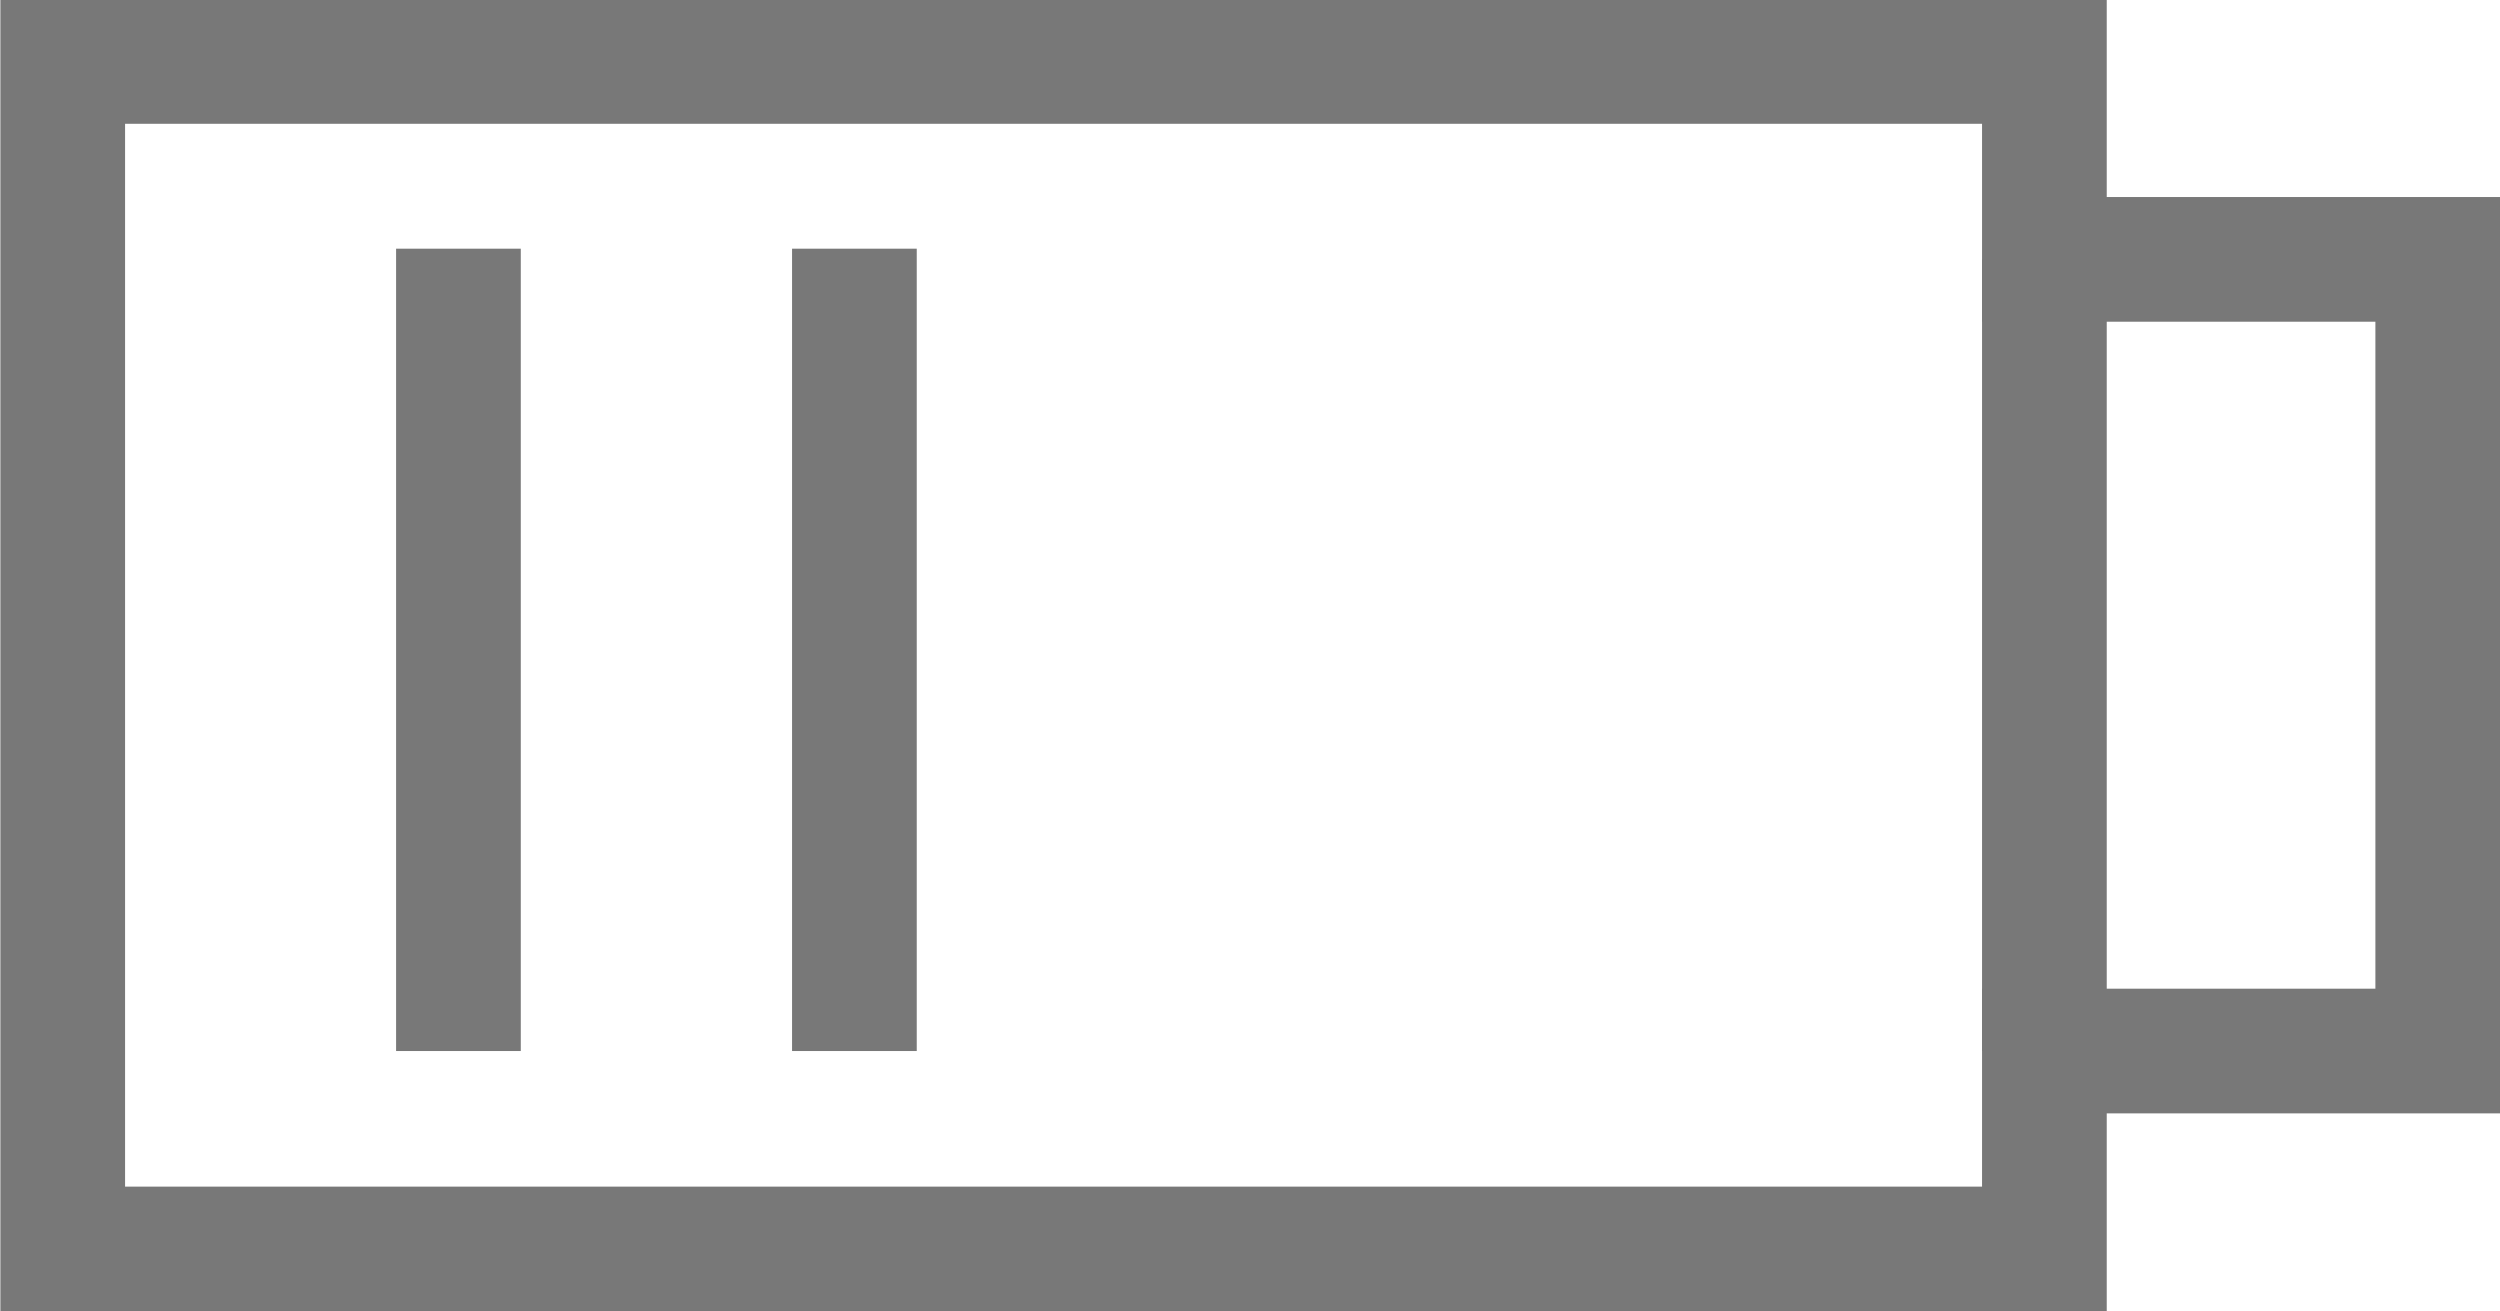
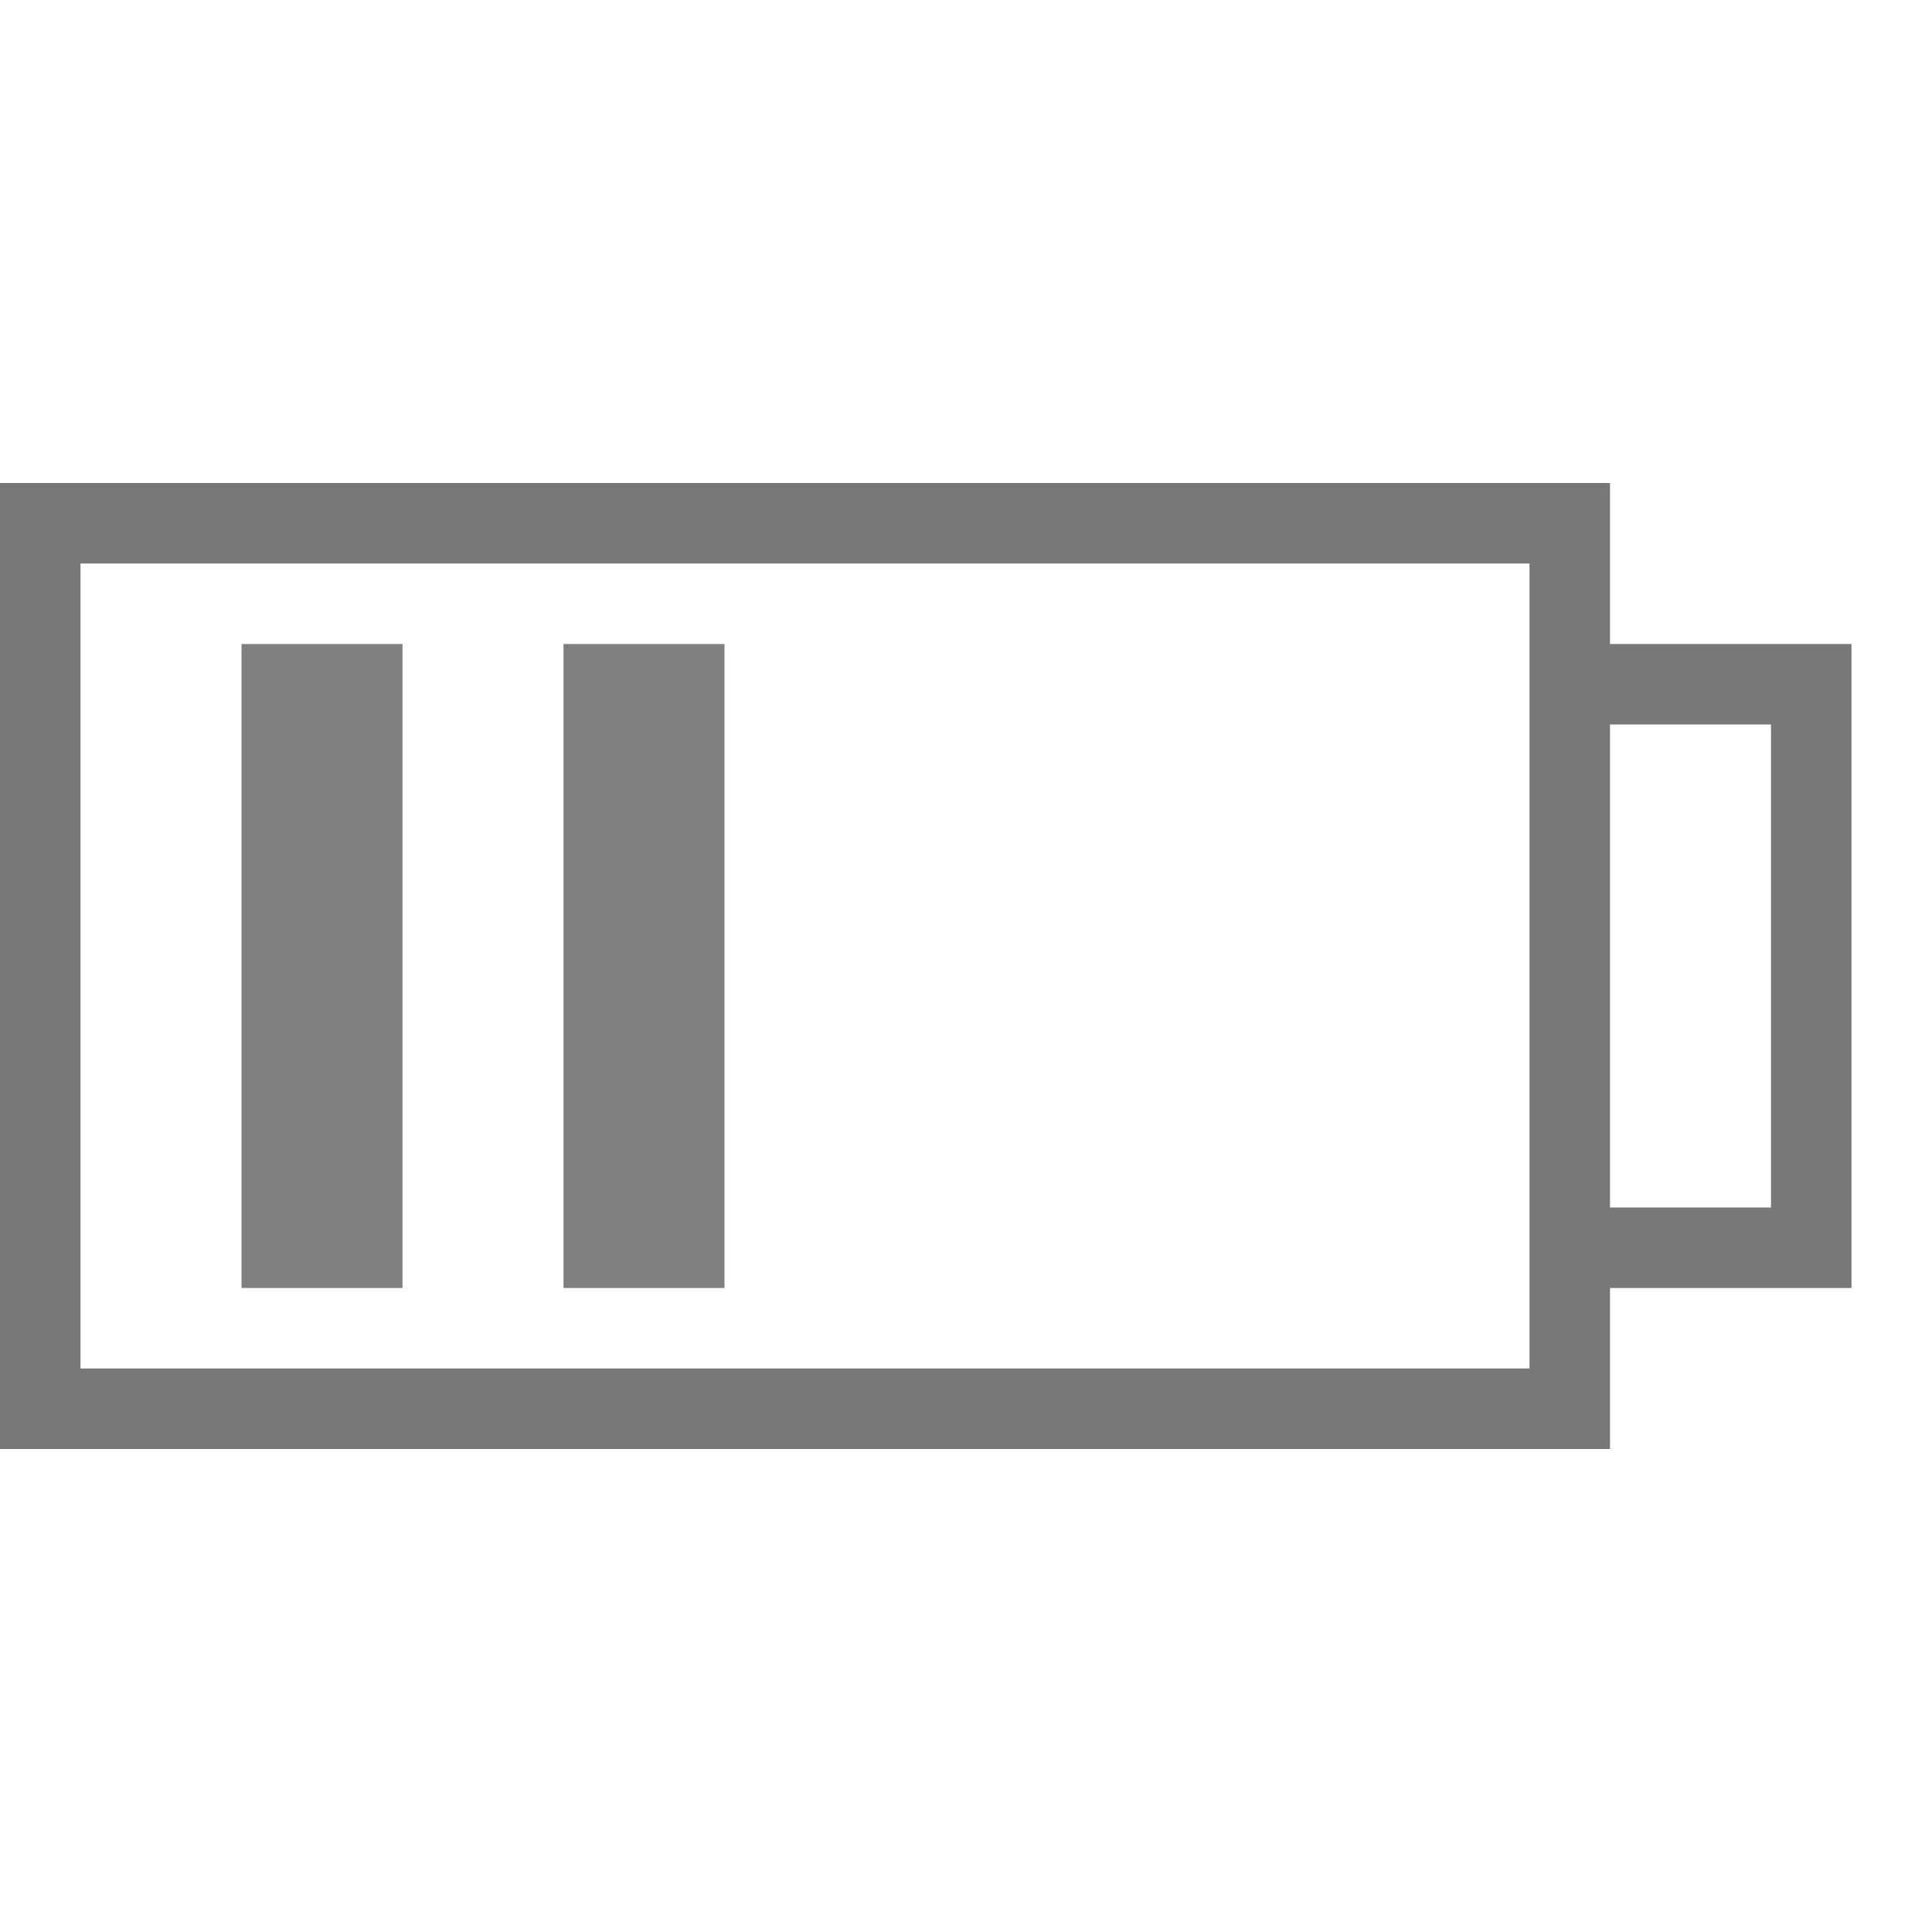
- <svg xmlns="http://www.w3.org/2000/svg" version="1.1" id="Layer_7" x="0px" y="0px" width="1403.5px" height="735.993px" viewBox="0 0 1403.5 735.993" enable-background="new 0 0 1403.5 735.993" xml:space="preserve">
+ <svg xmlns="http://www.w3.org/2000/svg" version="1.1" id="Layer_7" x="0px" y="0px" width="24" height="24" viewBox="0 0 24 24" enable-background="new 0 0 1403.5 735.993" xml:space="preserve">
  <defs id="defs223" />
-   <polyline fill="none" stroke="#22B14C" stroke-width="50" stroke-miterlimit="10" points="4119.783,1213.566 4793.578,1887.361   5467.373,1213.566 " id="polyline2" />
-   <g id="g130">
-     <g id="g110">
-       <g id="g84">
-         <g id="g42">
-           <polygon fill="none" stroke="#22B14C" stroke-width="10" stroke-miterlimit="10" points="3952.982,2681.131 3894.485,2681.131       3894.485,2250.554 3894.485,2115.055 3952.982,2115.055     " id="polygon4" />
-           <g id="g22">
-             <g id="g16">
-               <path fill="none" stroke="#22B14C" stroke-width="10" stroke-miterlimit="10" d="M3884.733,2250.659c-6.627,0-12-5.372-12-12        v-176c0-6.627,5.373-12,12-12h78c6.628,0,12,5.373,12,12v176c0,6.628-5.372,12-12,12" id="path6" />
-               <path fill="none" stroke="#22B14C" stroke-width="10" stroke-miterlimit="10" d="M3844.959,2172.409        c-12.012,0-21.75-9.737-21.75-21.75c0-12.012,9.738-21.75,21.75-21.75" id="path8" />
-               <rect x="3974.733" y="2108.159" fill="none" stroke="#22B14C" stroke-width="10" stroke-miterlimit="10" width="33.226" height="85" id="rect10" />
-               <rect x="3844.959" y="2108.159" fill="none" stroke="#22B14C" stroke-width="10" stroke-miterlimit="10" width="27.774" height="85" id="rect12" />
-               <rect x="4007.959" y="2127.326" fill="none" stroke="#22B14C" stroke-width="10" stroke-miterlimit="10" width="21" height="46.667" id="rect14" />
-             </g>
-             <line fill="none" stroke="#22B14C" stroke-width="10" stroke-miterlimit="10" x1="3884.733" y1="2250.659" x2="3894.485" y2="2250.659" id="line18" />
-             <line fill="none" stroke="#22B14C" stroke-width="10" stroke-miterlimit="10" x1="3962.733" y1="2250.659" x2="3952.982" y2="2250.659" id="line20" />
-           </g>
-           <g id="g40">
-             <g id="g34">
-               <path fill="none" stroke="#22B14C" stroke-width="10" stroke-miterlimit="10" d="M3884.733,2545.525c-6.628,0-12,5.372-12,12        v176.001c0,6.626,5.373,11.999,11.999,11.999h78c6.628,0,12.001-5.373,12-12l0.001-176c0-6.628-5.372-12-12-12" id="path24" />
-               <path fill="none" stroke="#22B14C" stroke-width="10" stroke-miterlimit="10" d="M3844.959,2623.775        c-12.013,0-21.75,9.737-21.75,21.75s9.737,21.75,21.75,21.75" id="path26" />
-               <rect x="3974.733" y="2603.026" fill="none" stroke="#22B14C" stroke-width="10" stroke-miterlimit="10" width="33.225" height="84.999" id="rect28" />
-               <rect x="3844.959" y="2603.026" fill="none" stroke="#22B14C" stroke-width="10" stroke-miterlimit="10" width="27.774" height="85" id="rect30" />
-               <rect x="4007.959" y="2622.192" fill="none" stroke="#22B14C" stroke-width="10" stroke-miterlimit="10" width="20.999" height="46.666" id="rect32" />
-             </g>
-             <line fill="none" stroke="#22B14C" stroke-width="10" stroke-miterlimit="10" x1="3884.733" y1="2545.525" x2="3894.485" y2="2545.525" id="line36" />
-             <line fill="none" stroke="#22B14C" stroke-width="10" stroke-miterlimit="10" x1="3962.733" y1="2545.525" x2="3952.981" y2="2545.525" id="line38" />
-           </g>
-         </g>
-         <g id="g82">
-           <polygon fill="none" stroke="#22B14C" stroke-width="10" stroke-miterlimit="10" points="4411.763,2681.131 4470.26,2681.131       4470.26,2250.554 4470.26,2115.055 4411.763,2115.055     " id="polygon44" />
-           <g id="g62">
-             <g id="g56">
-               <path fill="none" stroke="#22B14C" stroke-width="10" stroke-miterlimit="10" d="M4480.011,2250.659c6.628,0,12-5.372,12-12        v-176c0-6.627-5.372-12-12-12h-78c-6.627,0-12,5.373-12,12v176c0,6.628,5.373,12,12,12" id="path46" />
-               <path fill="none" stroke="#22B14C" stroke-width="10" stroke-miterlimit="10" d="M4519.785,2172.409        c12.013,0,21.75-9.737,21.75-21.75c0-12.012-9.737-21.75-21.75-21.75" id="path48" />
-               <rect x="4356.785" y="2108.159" fill="none" stroke="#22B14C" stroke-width="10" stroke-miterlimit="10" width="33.226" height="85" id="rect50" />
-               <rect x="4492.011" y="2108.159" fill="none" stroke="#22B14C" stroke-width="10" stroke-miterlimit="10" width="27.774" height="85" id="rect52" />
-               <rect x="4335.785" y="2127.326" fill="none" stroke="#22B14C" stroke-width="10" stroke-miterlimit="10" width="21" height="46.667" id="rect54" />
-             </g>
-             <line fill="none" stroke="#22B14C" stroke-width="10" stroke-miterlimit="10" x1="4480.011" y1="2250.659" x2="4470.26" y2="2250.659" id="line58" />
-             <line fill="none" stroke="#22B14C" stroke-width="10" stroke-miterlimit="10" x1="4402.011" y1="2250.659" x2="4411.763" y2="2250.659" id="line60" />
-           </g>
-           <g id="g80">
-             <g id="g74">
-               <path fill="none" stroke="#22B14C" stroke-width="10" stroke-miterlimit="10" d="M4480.011,2545.525c6.628,0,12,5.372,12,12        v176.001c0,6.626-5.373,11.999-11.999,11.999h-78c-6.628,0-12.001-5.373-12-12l-0.001-176c0-6.628,5.372-12,12-12" id="path64" />
-               <path fill="none" stroke="#22B14C" stroke-width="10" stroke-miterlimit="10" d="M4519.785,2623.775        c12.013,0,21.75,9.737,21.75,21.75s-9.737,21.75-21.75,21.75" id="path66" />
-               <rect x="4356.786" y="2603.026" fill="none" stroke="#22B14C" stroke-width="10" stroke-miterlimit="10" width="33.225" height="84.999" id="rect68" />
-               <rect x="4492.011" y="2603.026" fill="none" stroke="#22B14C" stroke-width="10" stroke-miterlimit="10" width="27.774" height="85" id="rect70" />
-               <rect x="4335.786" y="2622.192" fill="none" stroke="#22B14C" stroke-width="10" stroke-miterlimit="10" width="20.999" height="46.666" id="rect72" />
-             </g>
-             <line fill="none" stroke="#22B14C" stroke-width="10" stroke-miterlimit="10" x1="4480.011" y1="2545.525" x2="4470.259" y2="2545.525" id="line76" />
-             <line fill="none" stroke="#22B14C" stroke-width="10" stroke-miterlimit="10" x1="4402.011" y1="2545.525" x2="4411.763" y2="2545.525" id="line78" />
-           </g>
-         </g>
-       </g>
-       <g id="g90">
-         <path fill="none" stroke="#22B14C" stroke-width="10" stroke-miterlimit="10" d="M4242.775,2668.992h-125.379h-7.339     c-83.743-66.512-134.62-154.018-134.62-249.899c0-95.887,66.154-183.388,149.897-249.899l1.222,0.415h94.831" id="path86" />
-         <path fill="none" stroke="#22B14C" stroke-width="10" stroke-miterlimit="10" d="M4121.969,2668.992h125.38h7.338     c83.743-66.512,134.62-154.018,134.62-249.899c0-95.887-66.154-183.388-149.896-249.899l-1.223,0.415h-94.831" id="path88" />
-       </g>
-       <g id="g96">
-         <path fill="none" stroke="#22B14C" stroke-width="10" stroke-miterlimit="10" d="M4110.928,2665.883     c-22.852-60.268-37.041-144.442-37.041-237.578c0-103.055,32.648-195.136,59.905-256.002" id="path92" />
-         <path fill="none" stroke="#22B14C" stroke-width="10" stroke-miterlimit="10" d="M4251.606,2665.883     c22.851-60.268,37.04-144.442,37.04-237.578c0-103.055-32.647-195.136-59.904-256.002" id="path94" />
-       </g>
-       <g id="g102">
-         <line fill="none" stroke="#22B14C" stroke-width="10" stroke-miterlimit="10" x1="3981.04" y1="2350.093" x2="3954.087" y2="2350.093" id="line98" />
-         <line fill="none" stroke="#22B14C" stroke-width="10" stroke-miterlimit="10" x1="3981.04" y1="2446.093" x2="3954.087" y2="2446.093" id="line100" />
-       </g>
-       <g id="g108">
-         <line fill="none" stroke="#22B14C" stroke-width="10" stroke-miterlimit="10" x1="4388.101" y1="2350.093" x2="4412.869" y2="2350.093" id="line104" />
-         <line fill="none" stroke="#22B14C" stroke-width="10" stroke-miterlimit="10" x1="4388.101" y1="2446.093" x2="4412.869" y2="2446.093" id="line106" />
-       </g>
-     </g>
-     <g id="g116">
-       <path fill="none" stroke="#22B14C" stroke-width="10" stroke-miterlimit="10" d="M4103.399,2256.69    c15.268,33.166,24.803,71.458,26.641,112.51c2.965,66.216-14.657,127.071-45.544,171.935" id="path112" />
-       <path fill="none" stroke="#22B14C" stroke-width="10" stroke-miterlimit="10" d="M4261.346,2256.69    c-15.268,33.166-24.803,71.458-26.641,112.51c-2.965,66.216,14.657,127.071,45.544,171.935" id="path114" />
-     </g>
-     <g id="g122">
-       <line fill="none" stroke="#22B14C" stroke-width="10" stroke-miterlimit="10" x1="4082.621" y1="2344.675" x2="4005.432" y2="2309.899" id="line118" />
-       <line fill="none" stroke="#22B14C" stroke-width="10" stroke-miterlimit="10" x1="4282.124" y1="2344.675" x2="4359.313" y2="2309.899" id="line120" />
-     </g>
-     <g id="g128">
-       <line fill="none" stroke="#22B14C" stroke-width="10" stroke-miterlimit="10" x1="4282.123" y1="2512.899" x2="4359.313" y2="2547.675" id="line124" />
-       <line fill="none" stroke="#22B14C" stroke-width="10" stroke-miterlimit="10" x1="4082.62" y1="2512.899" x2="4005.432" y2="2547.675" id="line126" />
-     </g>
-   </g>
-   <path fill="none" stroke="#22B14C" stroke-width="15" stroke-miterlimit="10" d="M3529.014,1868.478v-190.361  c0-59.543,48.266-107.813,107.816-107.813h92.834c59.54,0,107.812,48.27,107.812,107.813v190.361H3529.014z" id="path132" />
-   <path fill="none" stroke="#22B14C" stroke-width="15" stroke-miterlimit="10" d="M3529.014,1678.116l-121.866-597.123  c-9.828-32.506,8.557-66.826,41.063-76.652c32.507-9.829,66.825,8.558,76.653,41.064l165.101,524.898" id="path134" />
-   <line fill="none" stroke="#22B14C" stroke-width="15" stroke-miterlimit="10" x1="3415.13" y1="1117.49" x2="2631.297" y2="1447.728" id="line136" />
-   <line fill="none" stroke="#22B14C" stroke-width="15" stroke-miterlimit="10" x1="2612.261" y1="1373.683" x2="3377.439" y2="1050.176" id="line138" />
-   <line fill="none" stroke="#22B14C" stroke-width="15" stroke-miterlimit="10" x1="3337.048" y1="999.179" x2="2555.368" y2="1329.66" id="line140" />
-   <line fill="none" stroke="#22B14C" stroke-width="15" stroke-miterlimit="10" x1="2513.45" y1="1303.421" x2="3321.279" y2="961.884" id="line142" />
-   <rect x="2480.667" y="1750.296" fill="none" stroke="#22B14C" stroke-width="15" stroke-miterlimit="10" width="133" height="200.989" id="rect144" />
-   <path fill="none" stroke="#22B14C" stroke-width="15" stroke-miterlimit="10" d="M3538.411,1088.473l205.426-24.232  c6.768,4.371,14.822,6.919,23.477,6.919c23.934,0,43.334-19.401,43.334-43.334c0-23.932-19.4-43.333-43.334-43.333  c-16.448,0-30.756,9.165-38.096,22.667l-135.556,1.557" id="path146" />
-   <path fill="none" stroke="#22B14C" stroke-width="15" stroke-miterlimit="10" d="M2526.536,1354.003  c0,16.678-13.521,30.198-30.201,30.198c-16.675,0-30.196-13.521-30.196-30.198s13.521-30.198,30.196-30.198  C2513.015,1323.805,2526.536,1337.325,2526.536,1354.003z" id="path148" />
-   <circle fill="none" stroke="#22B14C" stroke-width="15" stroke-miterlimit="10" cx="3767.981" cy="1027.329" r="13.59" id="circle150" />
-   <rect x="2500.667" y="1524.159" fill="none" stroke="#22B14C" stroke-width="15" stroke-miterlimit="10" width="93.846" height="226.137" id="rect152" />
-   <rect x="2594.513" y="1593.159" fill="none" stroke="#22B14C" stroke-width="15" stroke-miterlimit="10" width="61.154" height="94" id="rect154" />
-   <rect x="2480.667" y="1593.159" fill="none" stroke="#22B14C" stroke-width="15" stroke-miterlimit="10" width="21.341" height="94" id="rect156" />
-   <path fill="none" stroke="#22B14C" stroke-width="15" stroke-miterlimit="10" d="M2597.663,1362.281l0.006-0.003l-100.096-71.51  l-74.812,52.436l62.733,93.831v86.224h117.32v-31.363c20.543-13.541,34.107-36.806,34.107-63.248  C2636.923,1400.049,2621.063,1375.162,2597.663,1362.281z" id="path158" />
-   <line fill="none" stroke="#22B14C" stroke-width="15" stroke-miterlimit="10" x1="3804.722" y1="1037.845" x2="3957.95" y2="1627.228" id="line160" />
-   <line fill="none" stroke="#22B14C" stroke-width="15" stroke-miterlimit="10" x1="3761.083" y1="1070.71" x2="3907.849" y2="1638.228" id="line162" />
-   <circle fill="none" stroke="#22B14C" stroke-width="15" stroke-miterlimit="10" cx="3936.048" cy="1647.917" r="30.199" id="circle164" />
-   <line fill="none" stroke="#22B14C" stroke-width="15" stroke-miterlimit="10" x1="3901.359" y1="1617.72" x2="3810.647" y2="1606.955" id="line166" />
-   <line fill="none" stroke="#22B14C" stroke-width="15" stroke-miterlimit="10" x1="3928.667" y1="1678.116" x2="3836.466" y2="1713.159" id="line168" />
-   <path fill="none" stroke="#22B14C" stroke-width="15" stroke-miterlimit="10" d="M3579.311,960.496l-226.253-25.919  c-11.031-1.264-21.777,4.076-27.434,13.635c-5.654,9.557-5.161,21.545,1.26,30.605l73.429,103.644  c6.481,9.148,17.561,13.371,28.119,11.406c2.593-0.482,5.157-1.34,7.614-2.588l152.82-77.724  c11.074-5.632,17.146-17.856,14.942-30.082C3601.606,971.248,3591.651,961.911,3579.311,960.496z" id="path170" />
-   <circle fill="none" stroke="#22B14C" stroke-width="15" stroke-miterlimit="10" cx="3351.667" cy="963.57" r="13.59" id="circle172" />
-   <circle fill="none" stroke="#22B14C" stroke-width="15" stroke-miterlimit="10" cx="3573.665" cy="989.104" r="13.59" id="circle174" />
-   <circle fill="none" stroke="#22B14C" stroke-width="15" stroke-miterlimit="10" cx="3424.076" cy="1064.225" r="13.589" id="circle176" />
-   <rect x="2428.667" y="1807.159" fill="none" stroke="#22B14C" stroke-width="15" stroke-miterlimit="10" width="52" height="86" id="rect178" />
-   <rect x="2428.667" y="1593.159" fill="none" stroke="#22B14C" stroke-width="15" stroke-miterlimit="10" width="17" height="214" id="rect180" />
-   <rect x="2445.667" y="1614.159" fill="none" stroke="#22B14C" stroke-width="15" stroke-miterlimit="10" width="35" height="52" id="rect182" />
-   <circle fill="none" stroke="#22B14C" stroke-width="15" stroke-miterlimit="10" cx="3735.981" cy="1626.426" r="30.199" id="circle184" />
-   <path fill="none" stroke="#22B14C" stroke-width="15" stroke-miterlimit="10" d="M3761.135,1759.706  c3.092,3.092,3.092,8.104,0,11.197l-38.254,38.253c-3.092,3.092-8.104,3.092-11.196,0l-107.763-107.763  c-3.092-3.092-3.092-8.105,0-11.197l38.254-38.253c3.092-3.093,8.104-3.093,11.196,0L3761.135,1759.706z" id="path186" />
-   <circle fill="none" stroke="#22B14C" stroke-width="30" stroke-miterlimit="10" cx="2994.85" cy="434.322" r="315.264" id="circle188" />
-   <rect x="2862.836" y="302.311" fill="none" stroke="#22B14C" stroke-width="30" stroke-miterlimit="10" width="264.027" height="264.025" id="rect190" />
-   <line fill="none" stroke="#787878" stroke-width="70" stroke-miterlimit="10" x1="1512.668" y1="715.707" x2="1512.668" y2="618.789" id="line192" />
-   <line fill="none" stroke="#787878" stroke-width="70" stroke-miterlimit="10" x1="1846" y1="715.707" x2="1846" y2="430.037" id="line194" />
-   <line fill="none" stroke="#787878" stroke-width="70" stroke-miterlimit="10" x1="2179.333" y1="715.707" x2="2179.333" y2="239.516" id="line196" />
-   <line fill="none" stroke="#787878" stroke-width="70" stroke-miterlimit="10" x1="2512.665" y1="715.707" x2="2512.665" y2="49.041" id="line198" />
-   <polygon fill="none" stroke="#787878" stroke-width="70" stroke-miterlimit="10" points="1147.722,590.051 1147.722,701.168   35.217,701.168 35.217,34.498 1147.722,34.498 1147.722,120.466 1147.722,145.611 1368.546,145.611 1368.546,590.051 " id="polygon200" />
-   <g id="g204">
-     <line fill="none" stroke="#787878" stroke-width="70" stroke-miterlimit="10" x1="257.367" y1="139.61" x2="257.367" y2="590.046" id="line202" />
-   </g>
-   <g id="g208">
-     <line fill="none" stroke="#787878" stroke-width="70" stroke-miterlimit="10" x1="479.66" y1="139.61" x2="479.66" y2="590.046" id="line206" />
-   </g>
-   <line fill="none" stroke="#787878" stroke-width="70" stroke-miterlimit="10" x1="1147.722" y1="145.611" x2="1147.722" y2="590.051" id="line218" />
+   <path style="color:#000000;font-style:normal;font-variant:normal;font-weight:normal;font-stretch:normal;font-size:medium;line-height:normal;font-family:sans-serif;font-variant-ligatures:normal;font-variant-position:normal;font-variant-caps:normal;font-variant-numeric:normal;font-variant-alternates:normal;font-feature-settings:normal;text-indent:0;text-align:start;text-decoration:none;text-decoration-line:none;text-decoration-style:solid;text-decoration-color:#000000;letter-spacing:normal;word-spacing:normal;text-transform:none;writing-mode:lr-tb;direction:ltr;text-orientation:mixed;dominant-baseline:auto;baseline-shift:baseline;text-anchor:start;white-space:normal;shape-padding:0;clip-rule:nonzero;display:inline;overflow:visible;visibility:visible;opacity:1;isolation:auto;mix-blend-mode:normal;color-interpolation:sRGB;color-interpolation-filters:linearRGB;solid-color:#000000;solid-opacity:1;vector-effect:none;fill:#787878;fill-opacity:1;fill-rule:nonzero;stroke:none;stroke-width:1.197;stroke-linecap:butt;stroke-linejoin:miter;stroke-miterlimit:10;stroke-dasharray:none;stroke-dashoffset:0;stroke-opacity:1;color-rendering:auto;image-rendering:auto;shape-rendering:auto;text-rendering:auto;enable-background:accumulate" d="m 0,6 v 12 h 20 v -2 h 3 V 8 H 20 V 6 Z M 1,7 H 19 V 17 H 1 Z m 19,2 h 2 v 6 h -2 z" id="polygon200" />
+   <rect style="opacity:1;fill:#808080;fill-opacity:1;stroke:none;stroke-width:2.389;stroke-miterlimit:4;stroke-dasharray:none;stroke-opacity:1" id="rect923" width="2" height="8" x="3" y="8" />
+   <rect style="opacity:1;fill:#808080;fill-opacity:1;stroke:none;stroke-width:2.389;stroke-miterlimit:4;stroke-dasharray:none;stroke-opacity:1" id="rect923-5" width="2" height="8" x="7" y="8" />
</svg>
